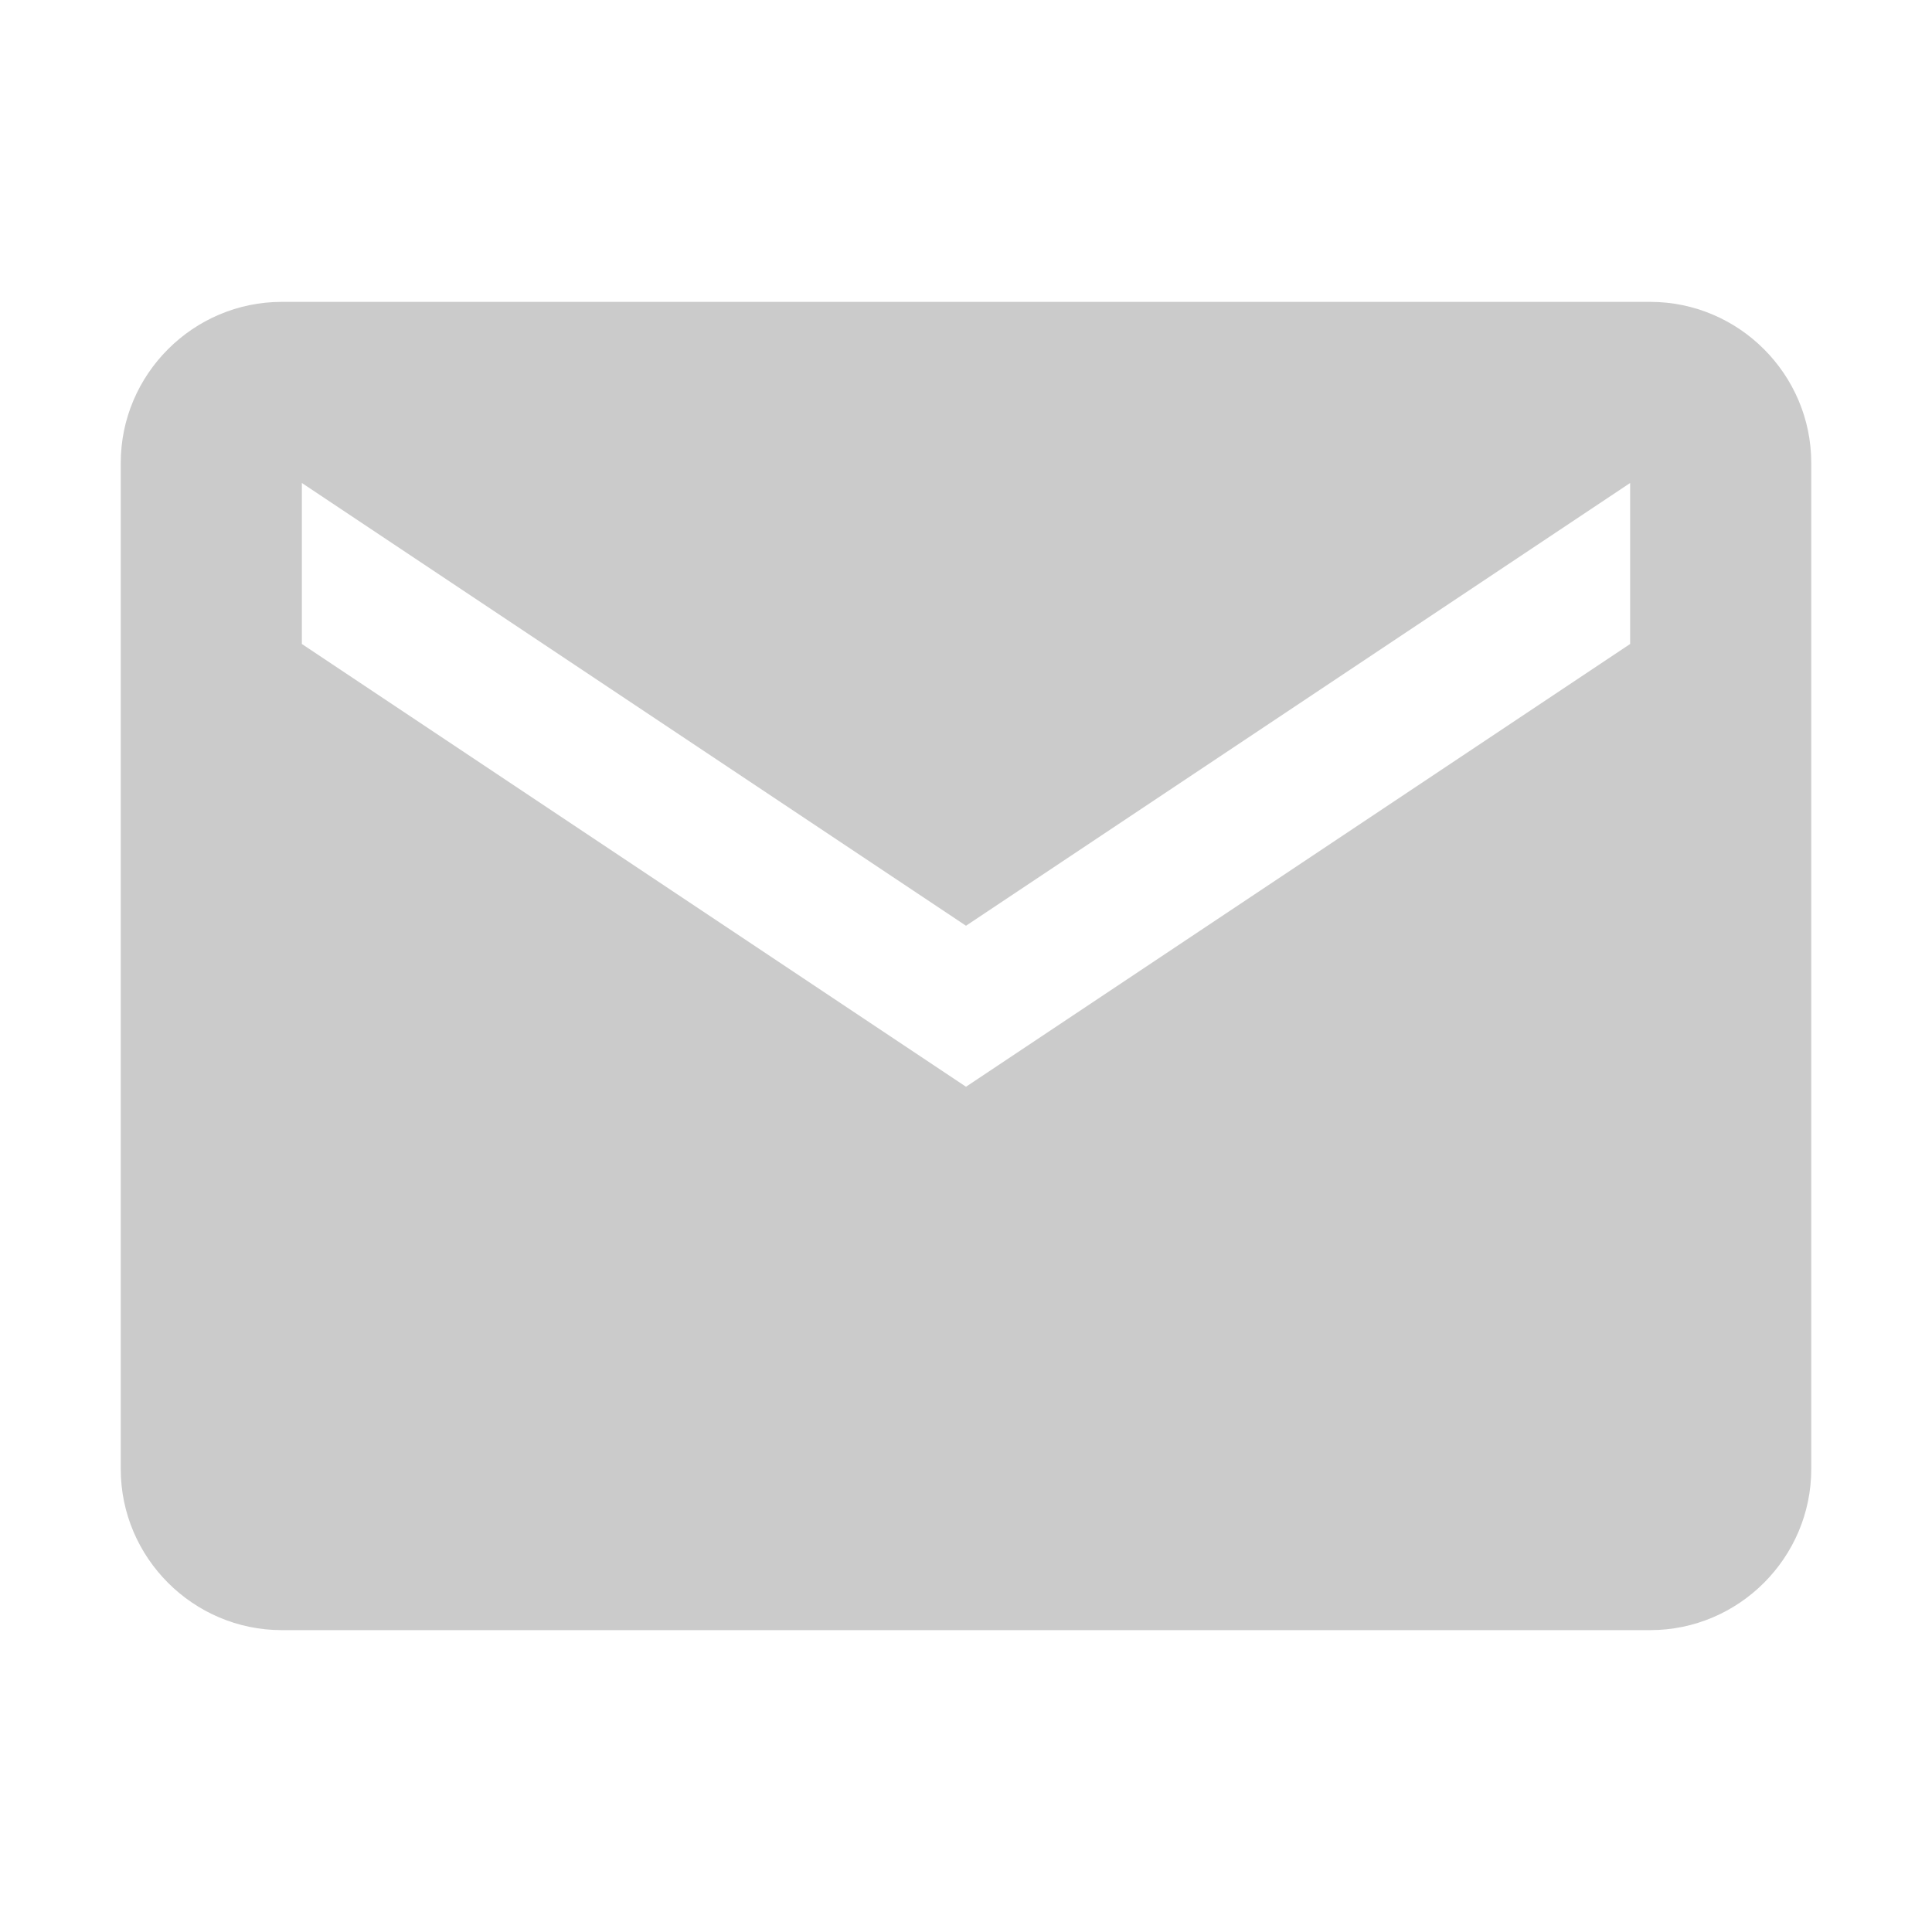
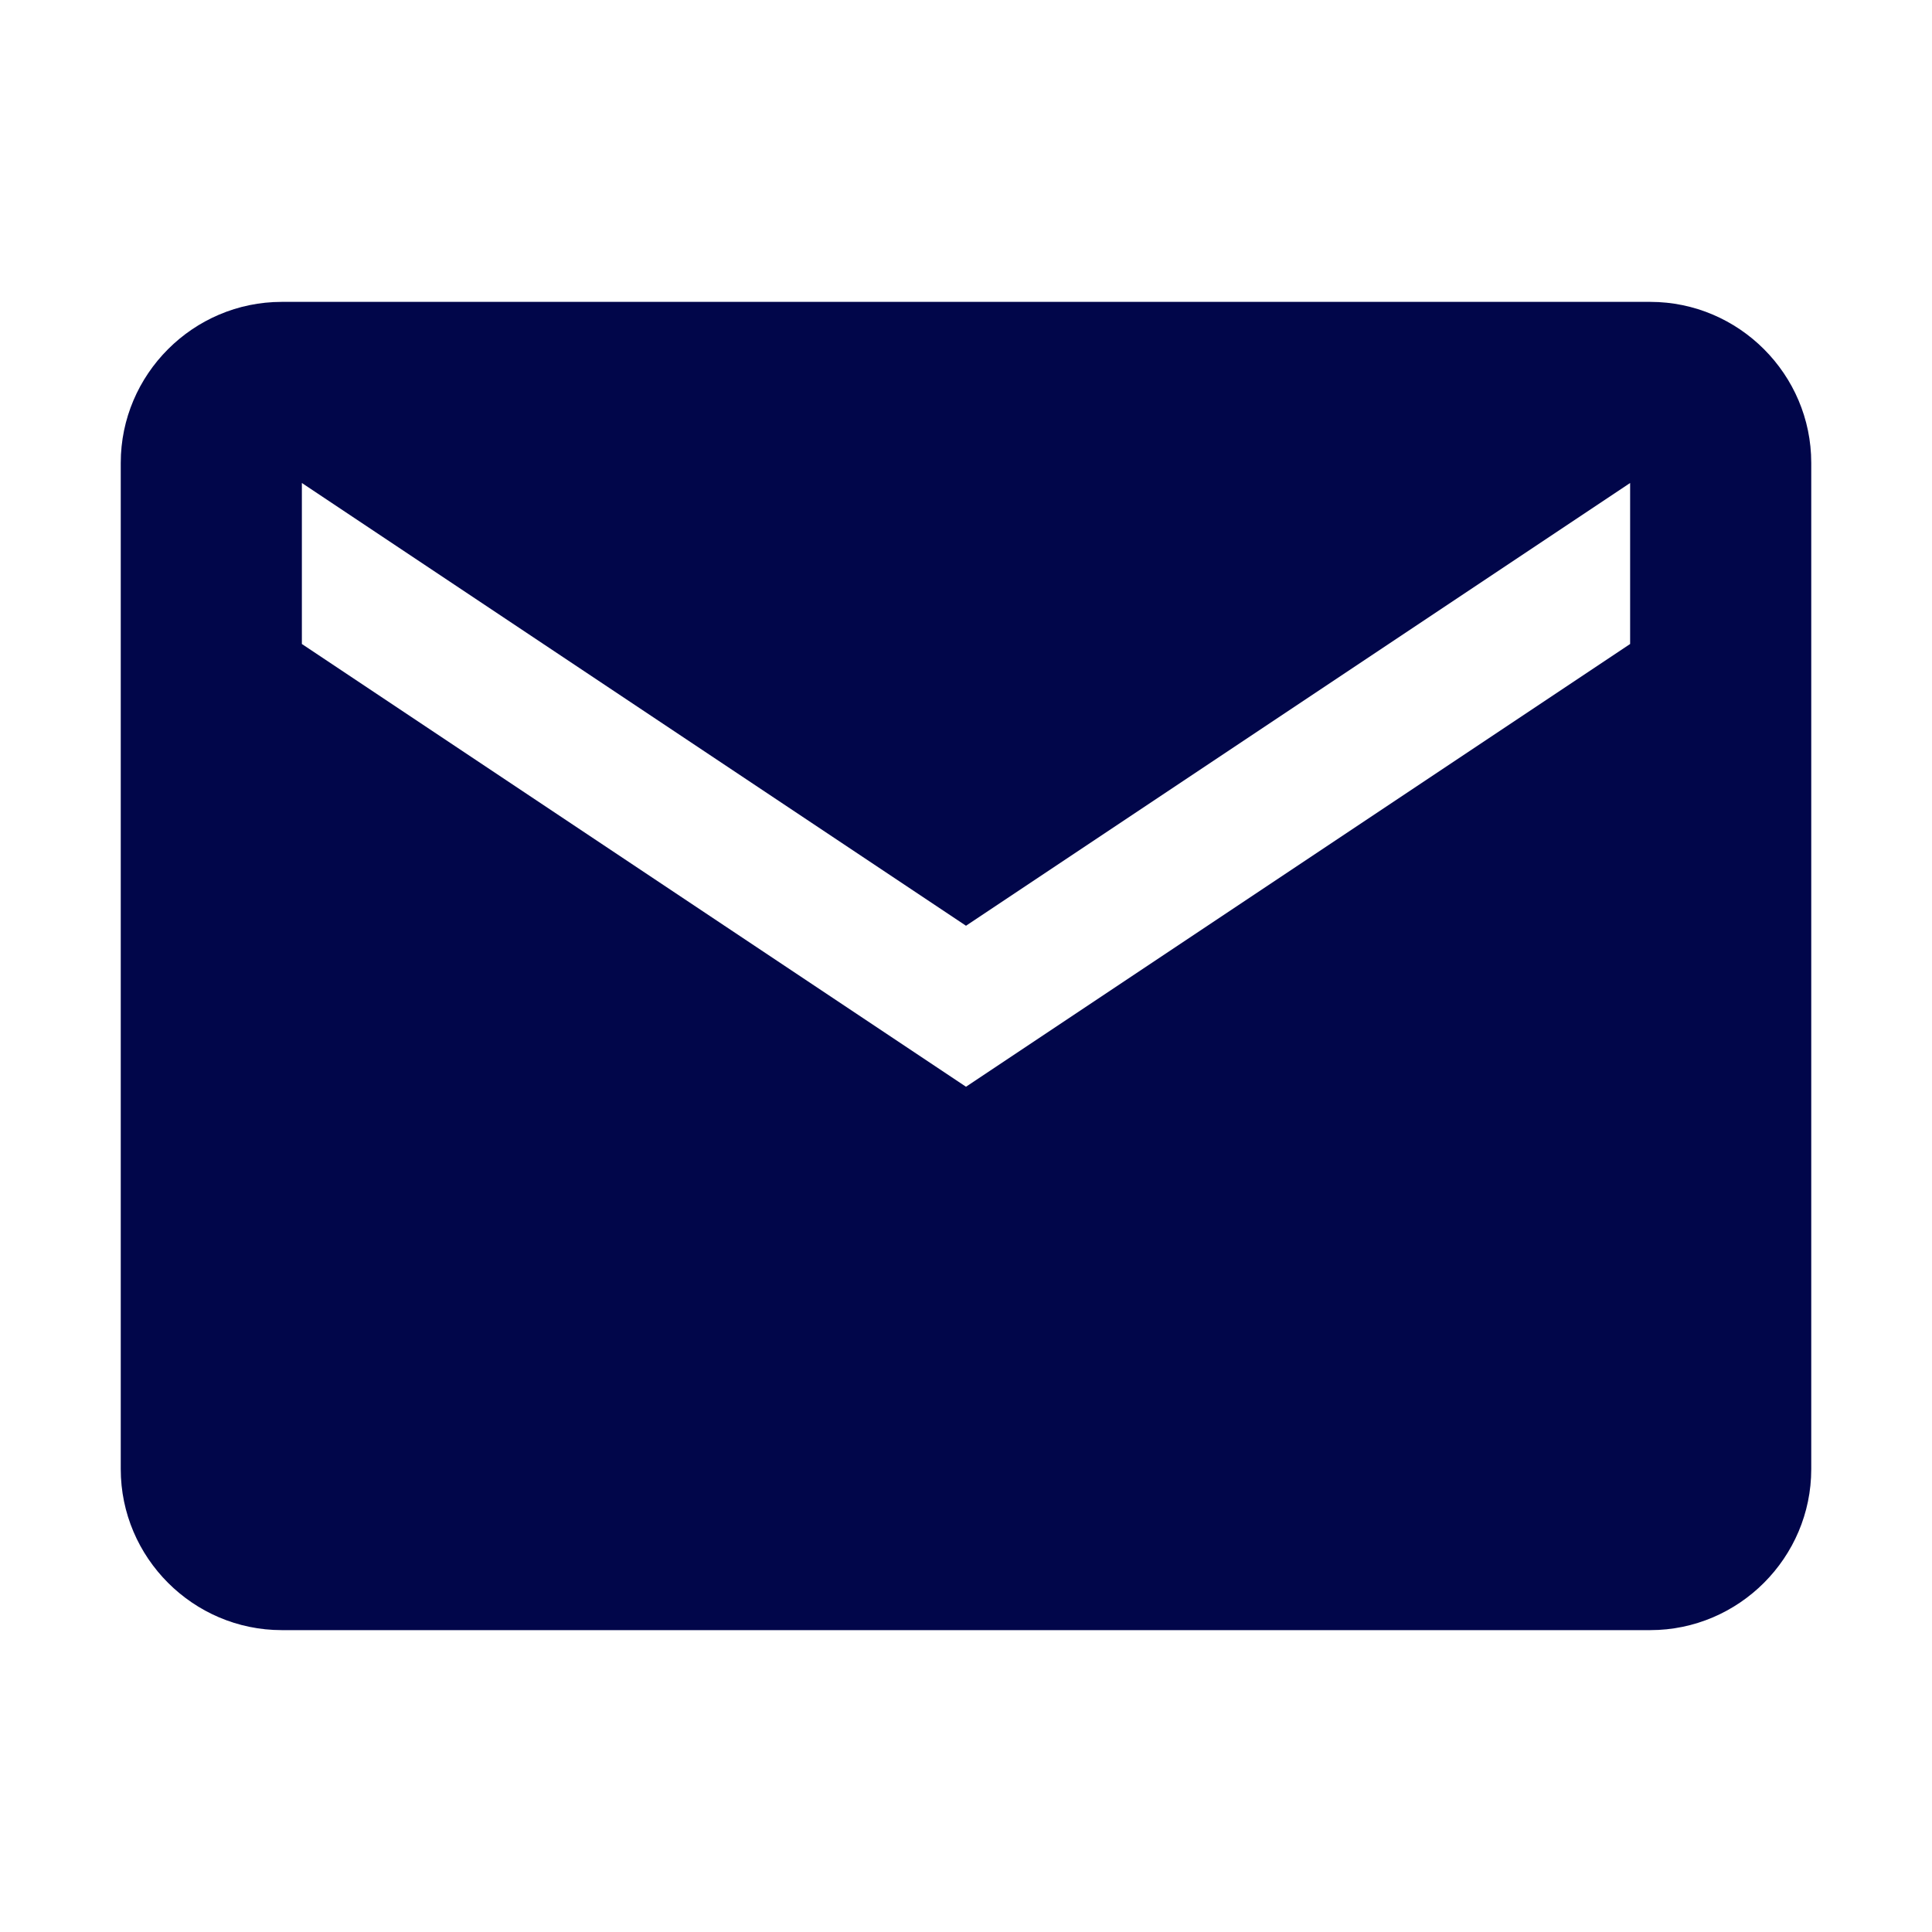
<svg xmlns="http://www.w3.org/2000/svg" width="24" height="24" viewBox="0 0 24 24" fill="none">
-   <path d="M20.5 3.75H3.5C2.4 3.75 1.5 4.65 1.5 5.75V18.25C1.5 19.35 2.4 20.25 3.5 20.25H20.5C21.6 20.25 22.5 19.35 22.5 18.25V5.75C22.5 4.65 21.6 3.75 20.5 3.75ZM20.25 8L12 13.5L3.75 8V6L12 11.5L20.25 6V8Z" fill="#CBCBCB" />
+   <path d="M20.5 3.75H3.5C2.4 3.75 1.5 4.65 1.5 5.75V18.25C1.5 19.35 2.4 20.25 3.5 20.25H20.5C21.6 20.25 22.5 19.35 22.5 18.25V5.75C22.5 4.65 21.6 3.75 20.5 3.75ZM20.25 8L12 13.5L3.75 8V6L12 11.5L20.25 6V8Z" fill="#01064a" />
</svg>
